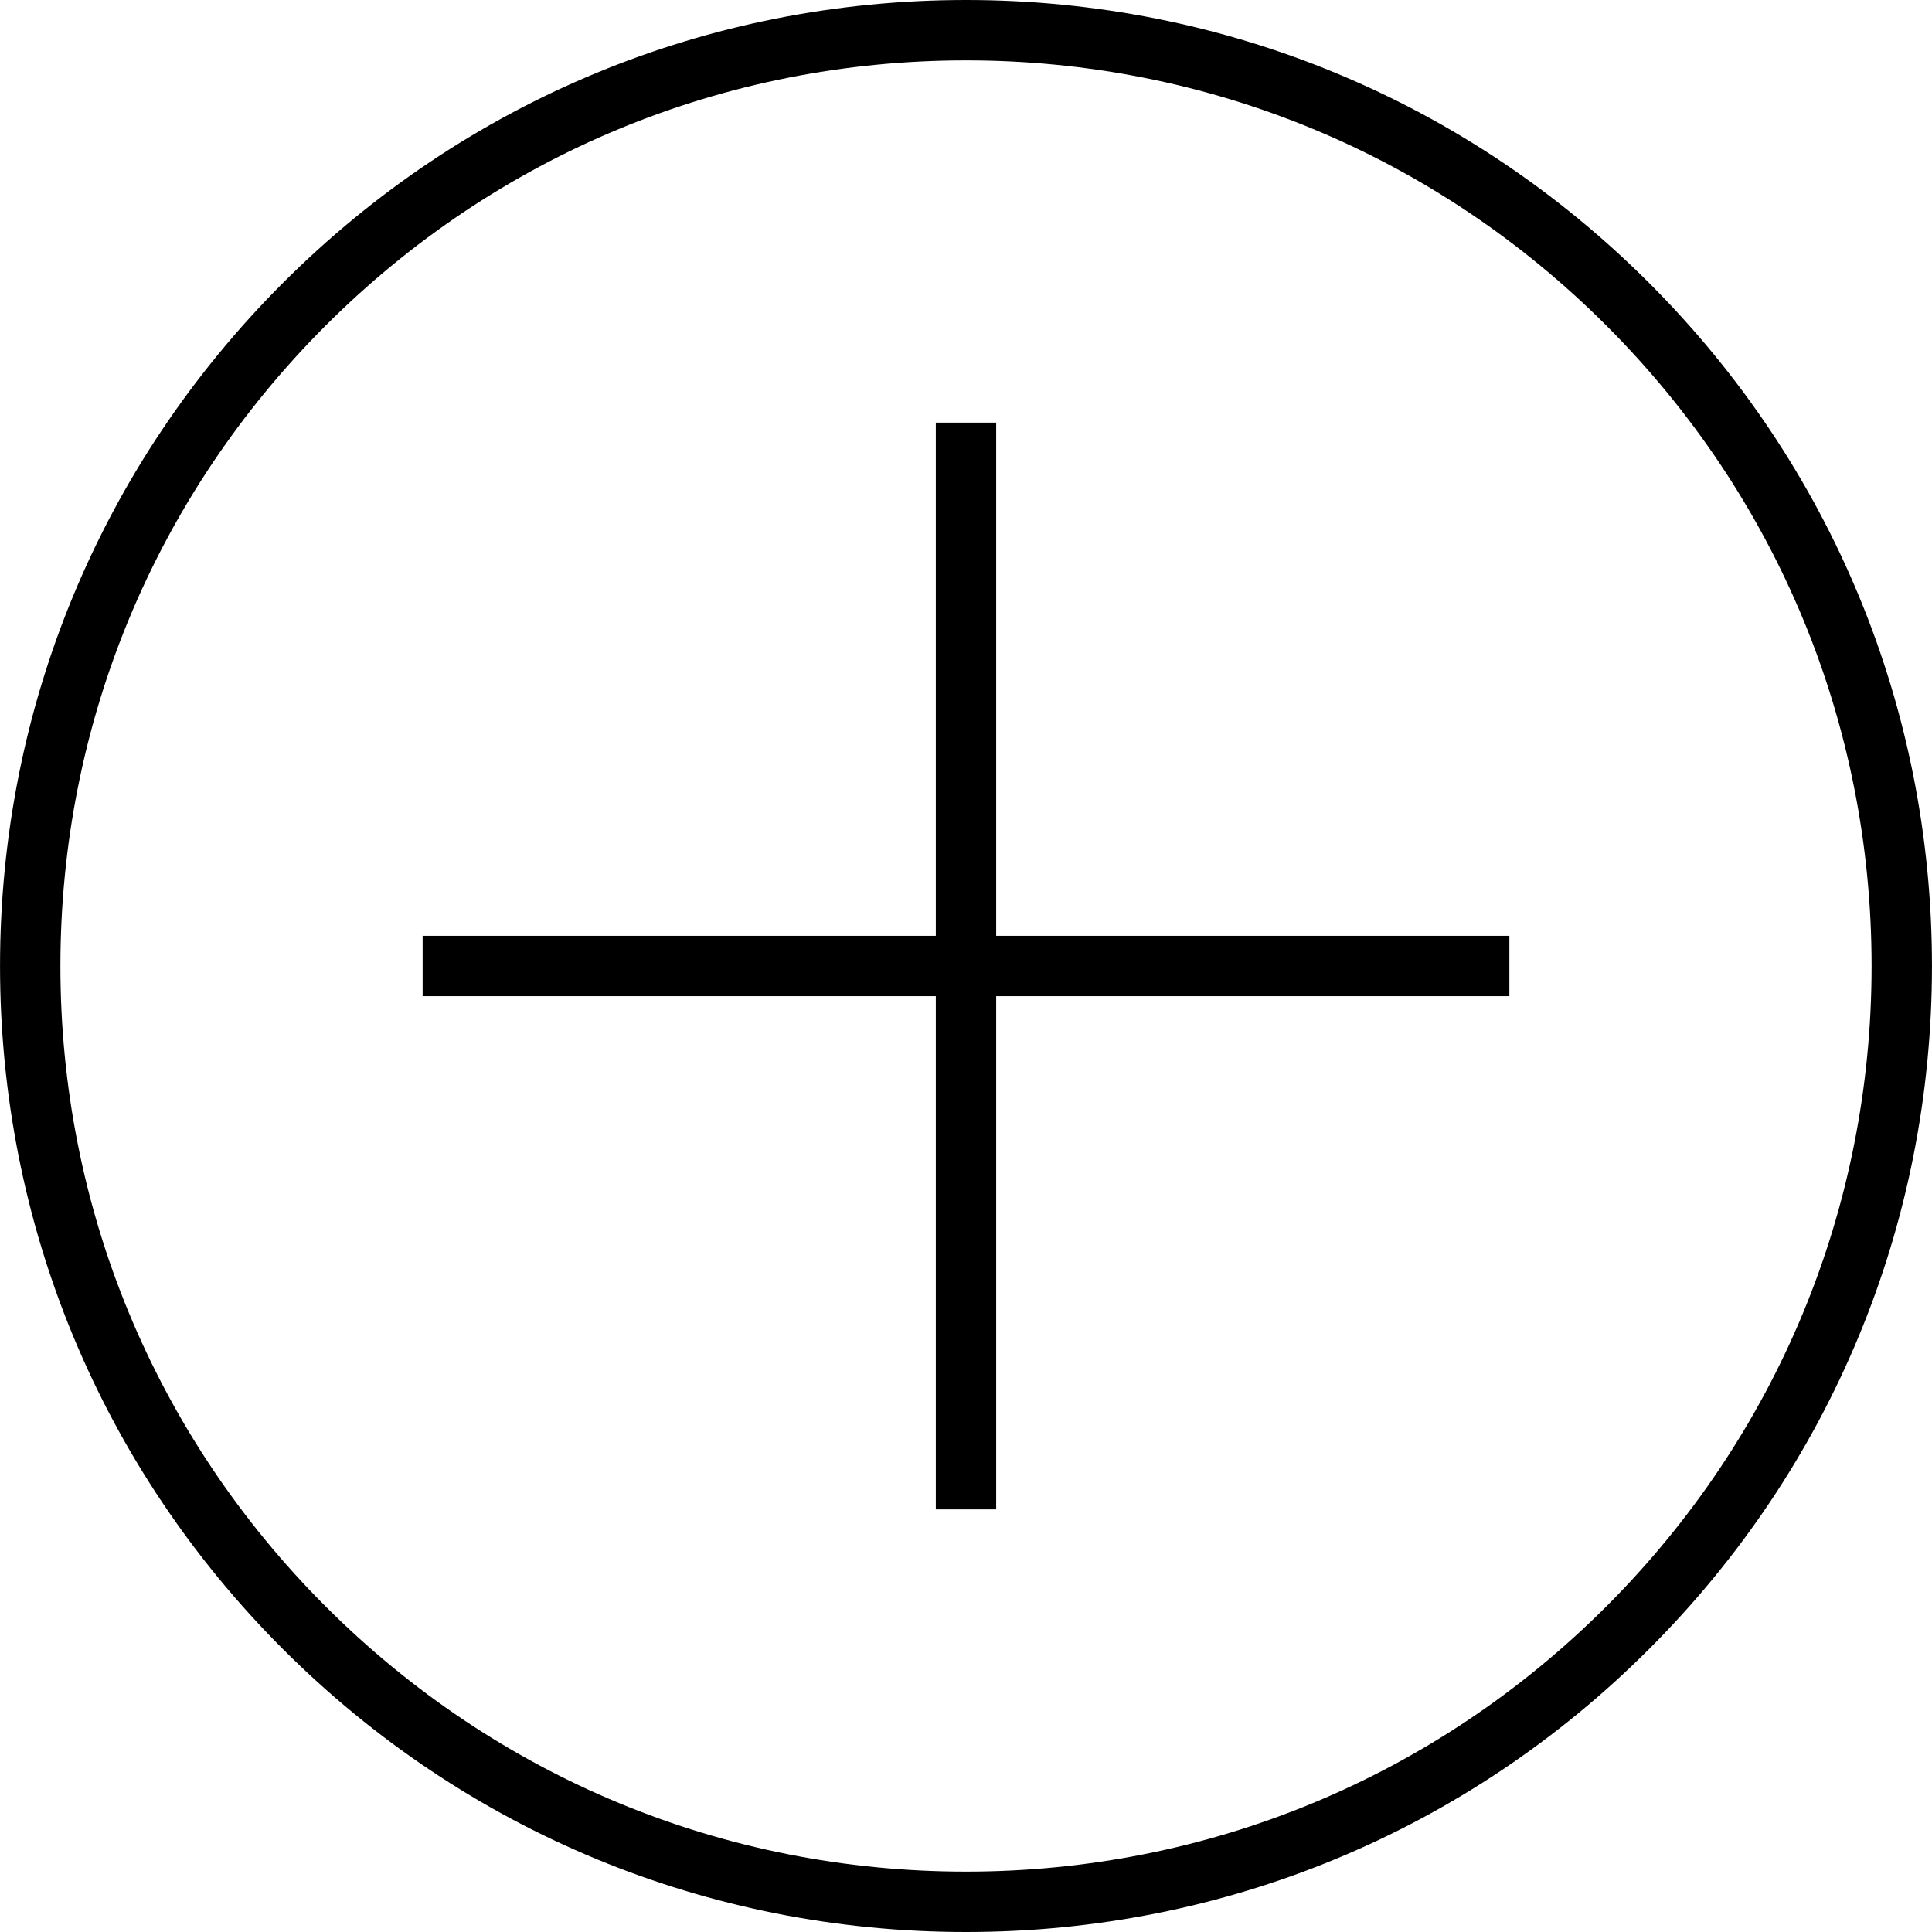
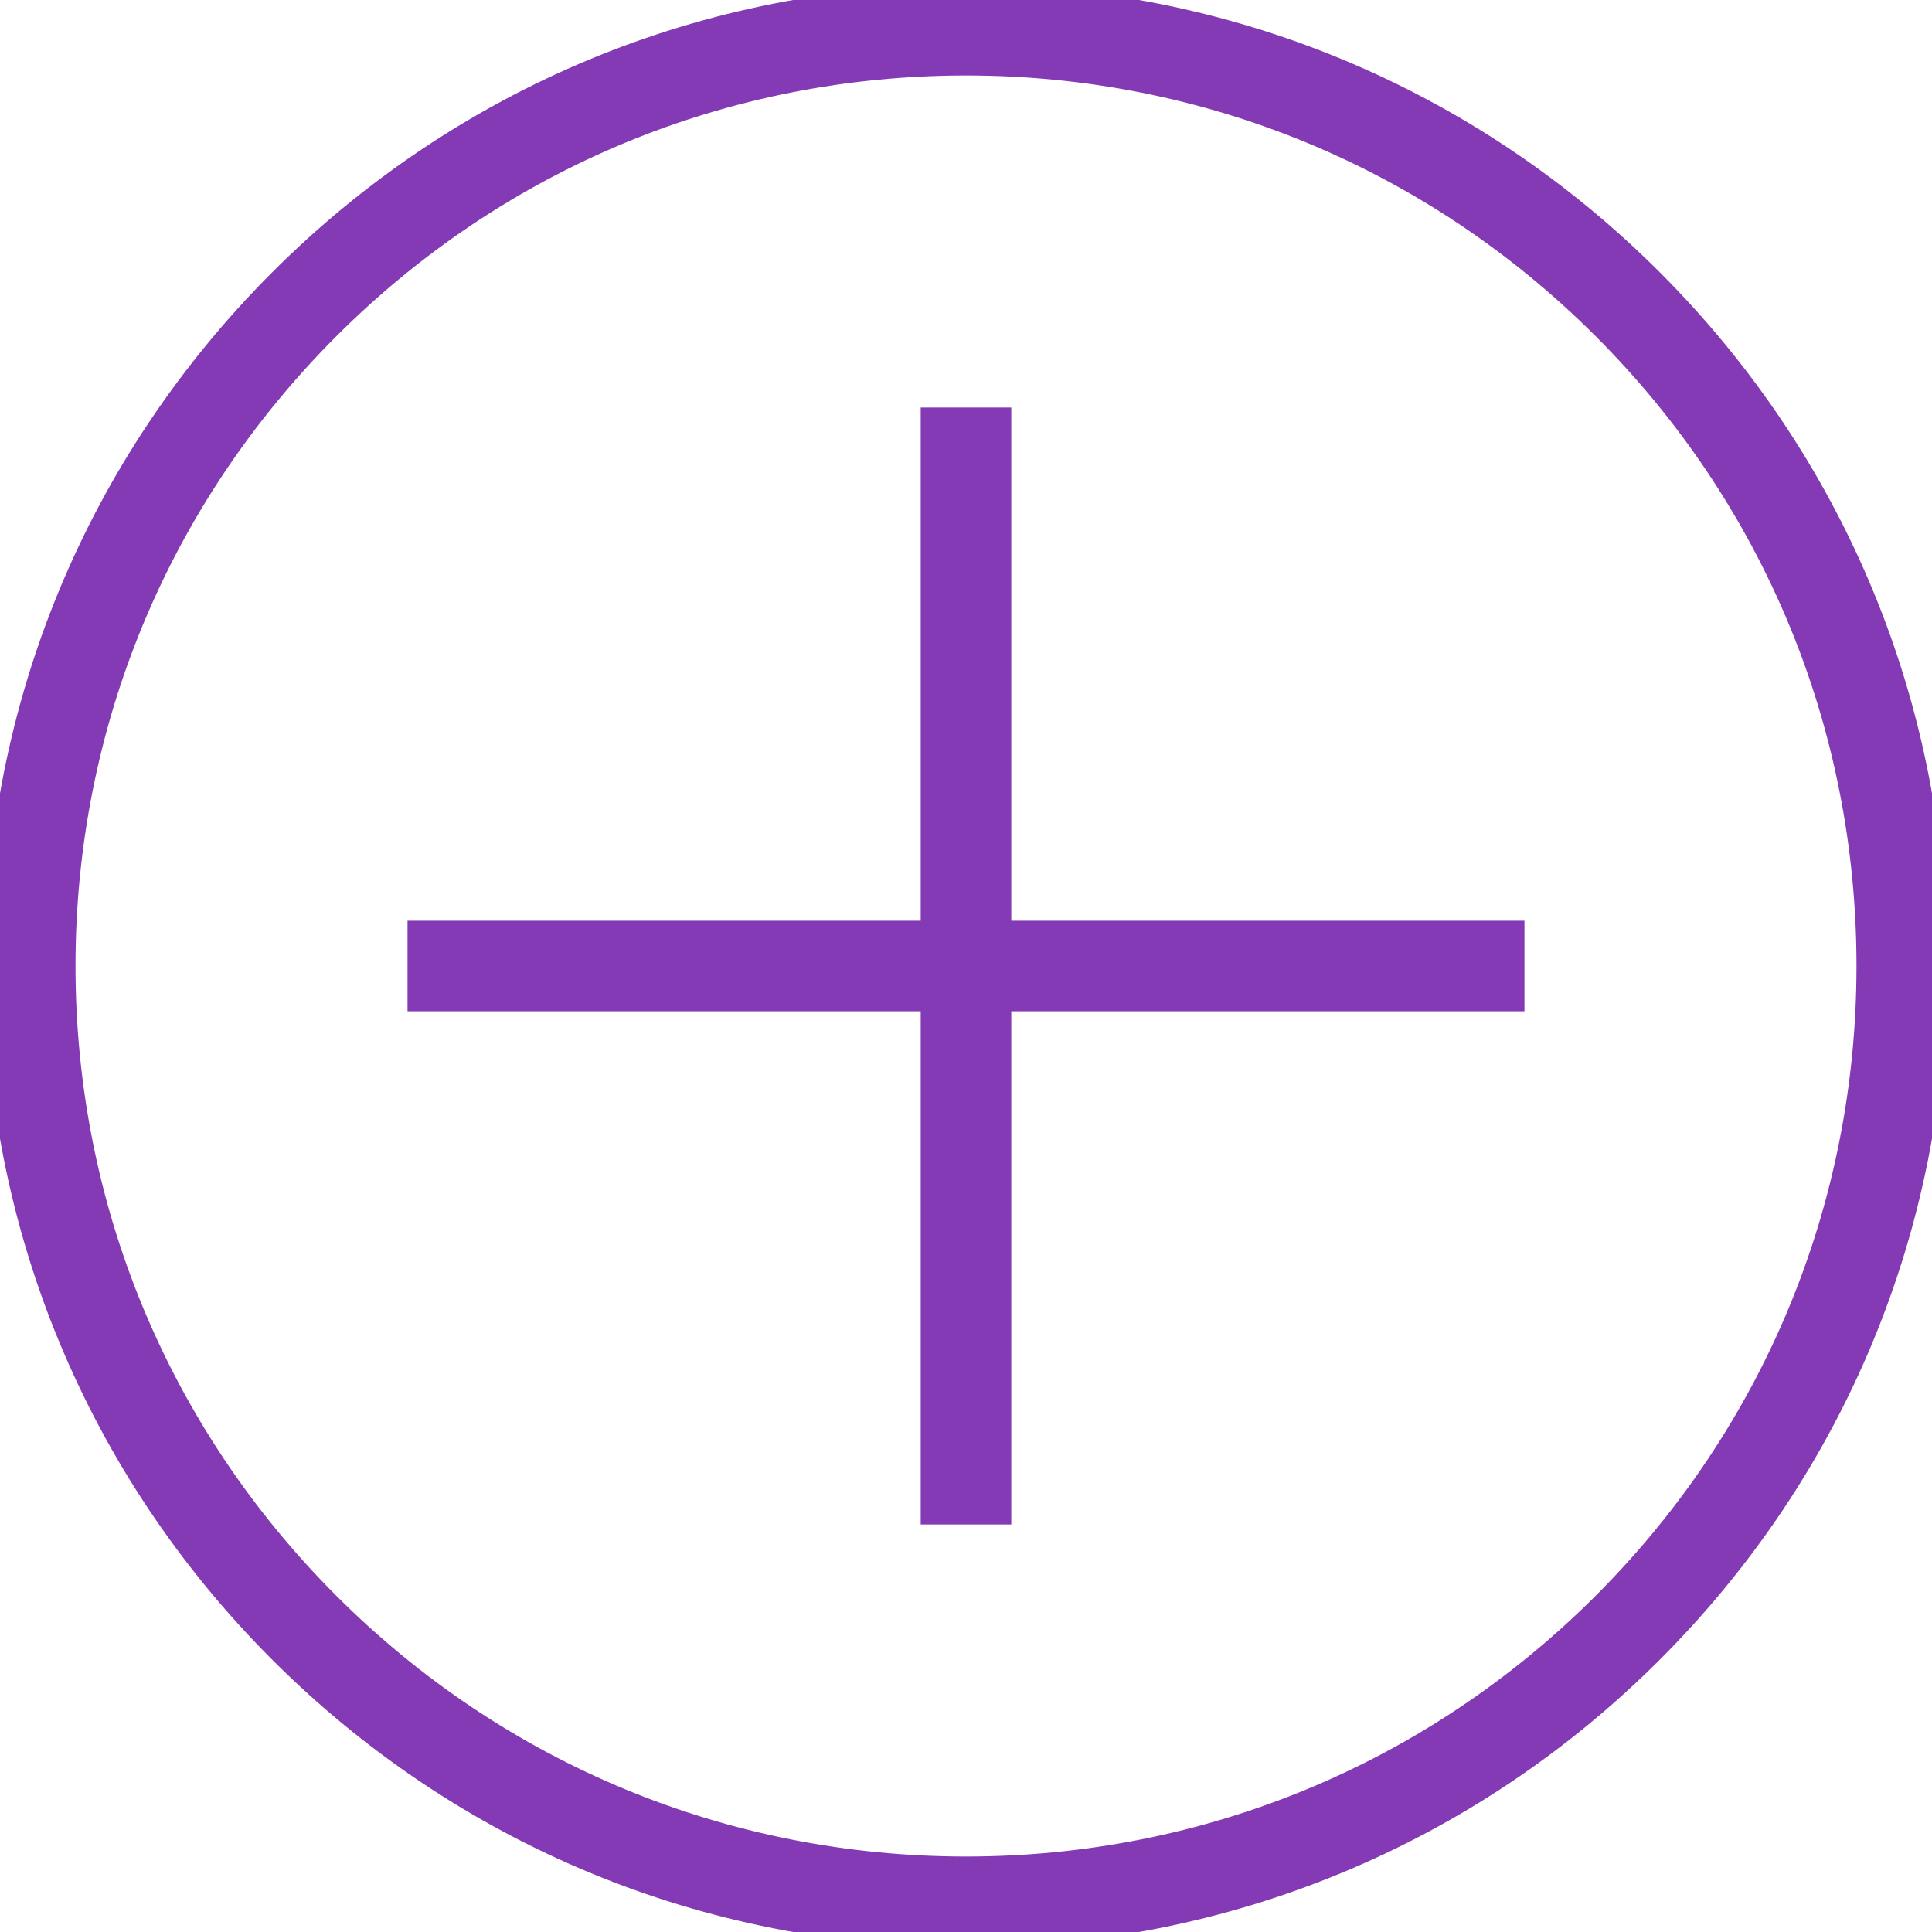
- <svg xmlns="http://www.w3.org/2000/svg" version="1.1" x="0px" y="0px" viewBox="0 0 64 64" style="enable-background:new 0 0 64 64;" xml:space="preserve">
+ <svg xmlns="http://www.w3.org/2000/svg" version="1.1" x="0px" y="0px" viewBox="0 0 64 64" style="enable-background:new 0 0 64 64;stroke:#833ab4;fill:#833ab4;" xml:space="preserve">
  <g>
    <g>
      <polygon points="31,50 33,50 33,33 50,33 50,31 33,31 33,14 31,14 31,31 14,31 14,33 31,33   " />
      <path d="M31.999,64C32,64,32,64,32.001,64c8.548,0,16.584-3.33,22.627-9.373c6.044-6.043,9.371-14.08,9.371-22.628    s-3.328-16.584-9.371-22.627C48.584,3.329,40.549,0,32.001,0c0,0-0.001,0-0.002,0C23.451,0,15.415,3.329,9.372,9.373    c-6.044,6.044-9.371,14.081-9.371,22.628s3.328,16.584,9.371,22.627C15.416,60.671,23.451,64,31.999,64z M10.786,10.787    C16.452,5.121,23.986,2,32.001,2c0.001,0,0.001,0,0.002,0c8.012,0,15.546,3.121,21.211,8.786c5.666,5.666,8.785,13.2,8.785,21.213    s-3.119,15.548-8.785,21.214S40.015,62,32.001,62h-0.002c-0.001,0-0.001,0-0.002,0c-8.012,0-15.546-3.121-21.211-8.786    c-5.666-5.666-8.785-13.2-8.785-21.213C2.001,23.987,5.12,16.453,10.786,10.787z" />
    </g>
  </g>
</svg>
